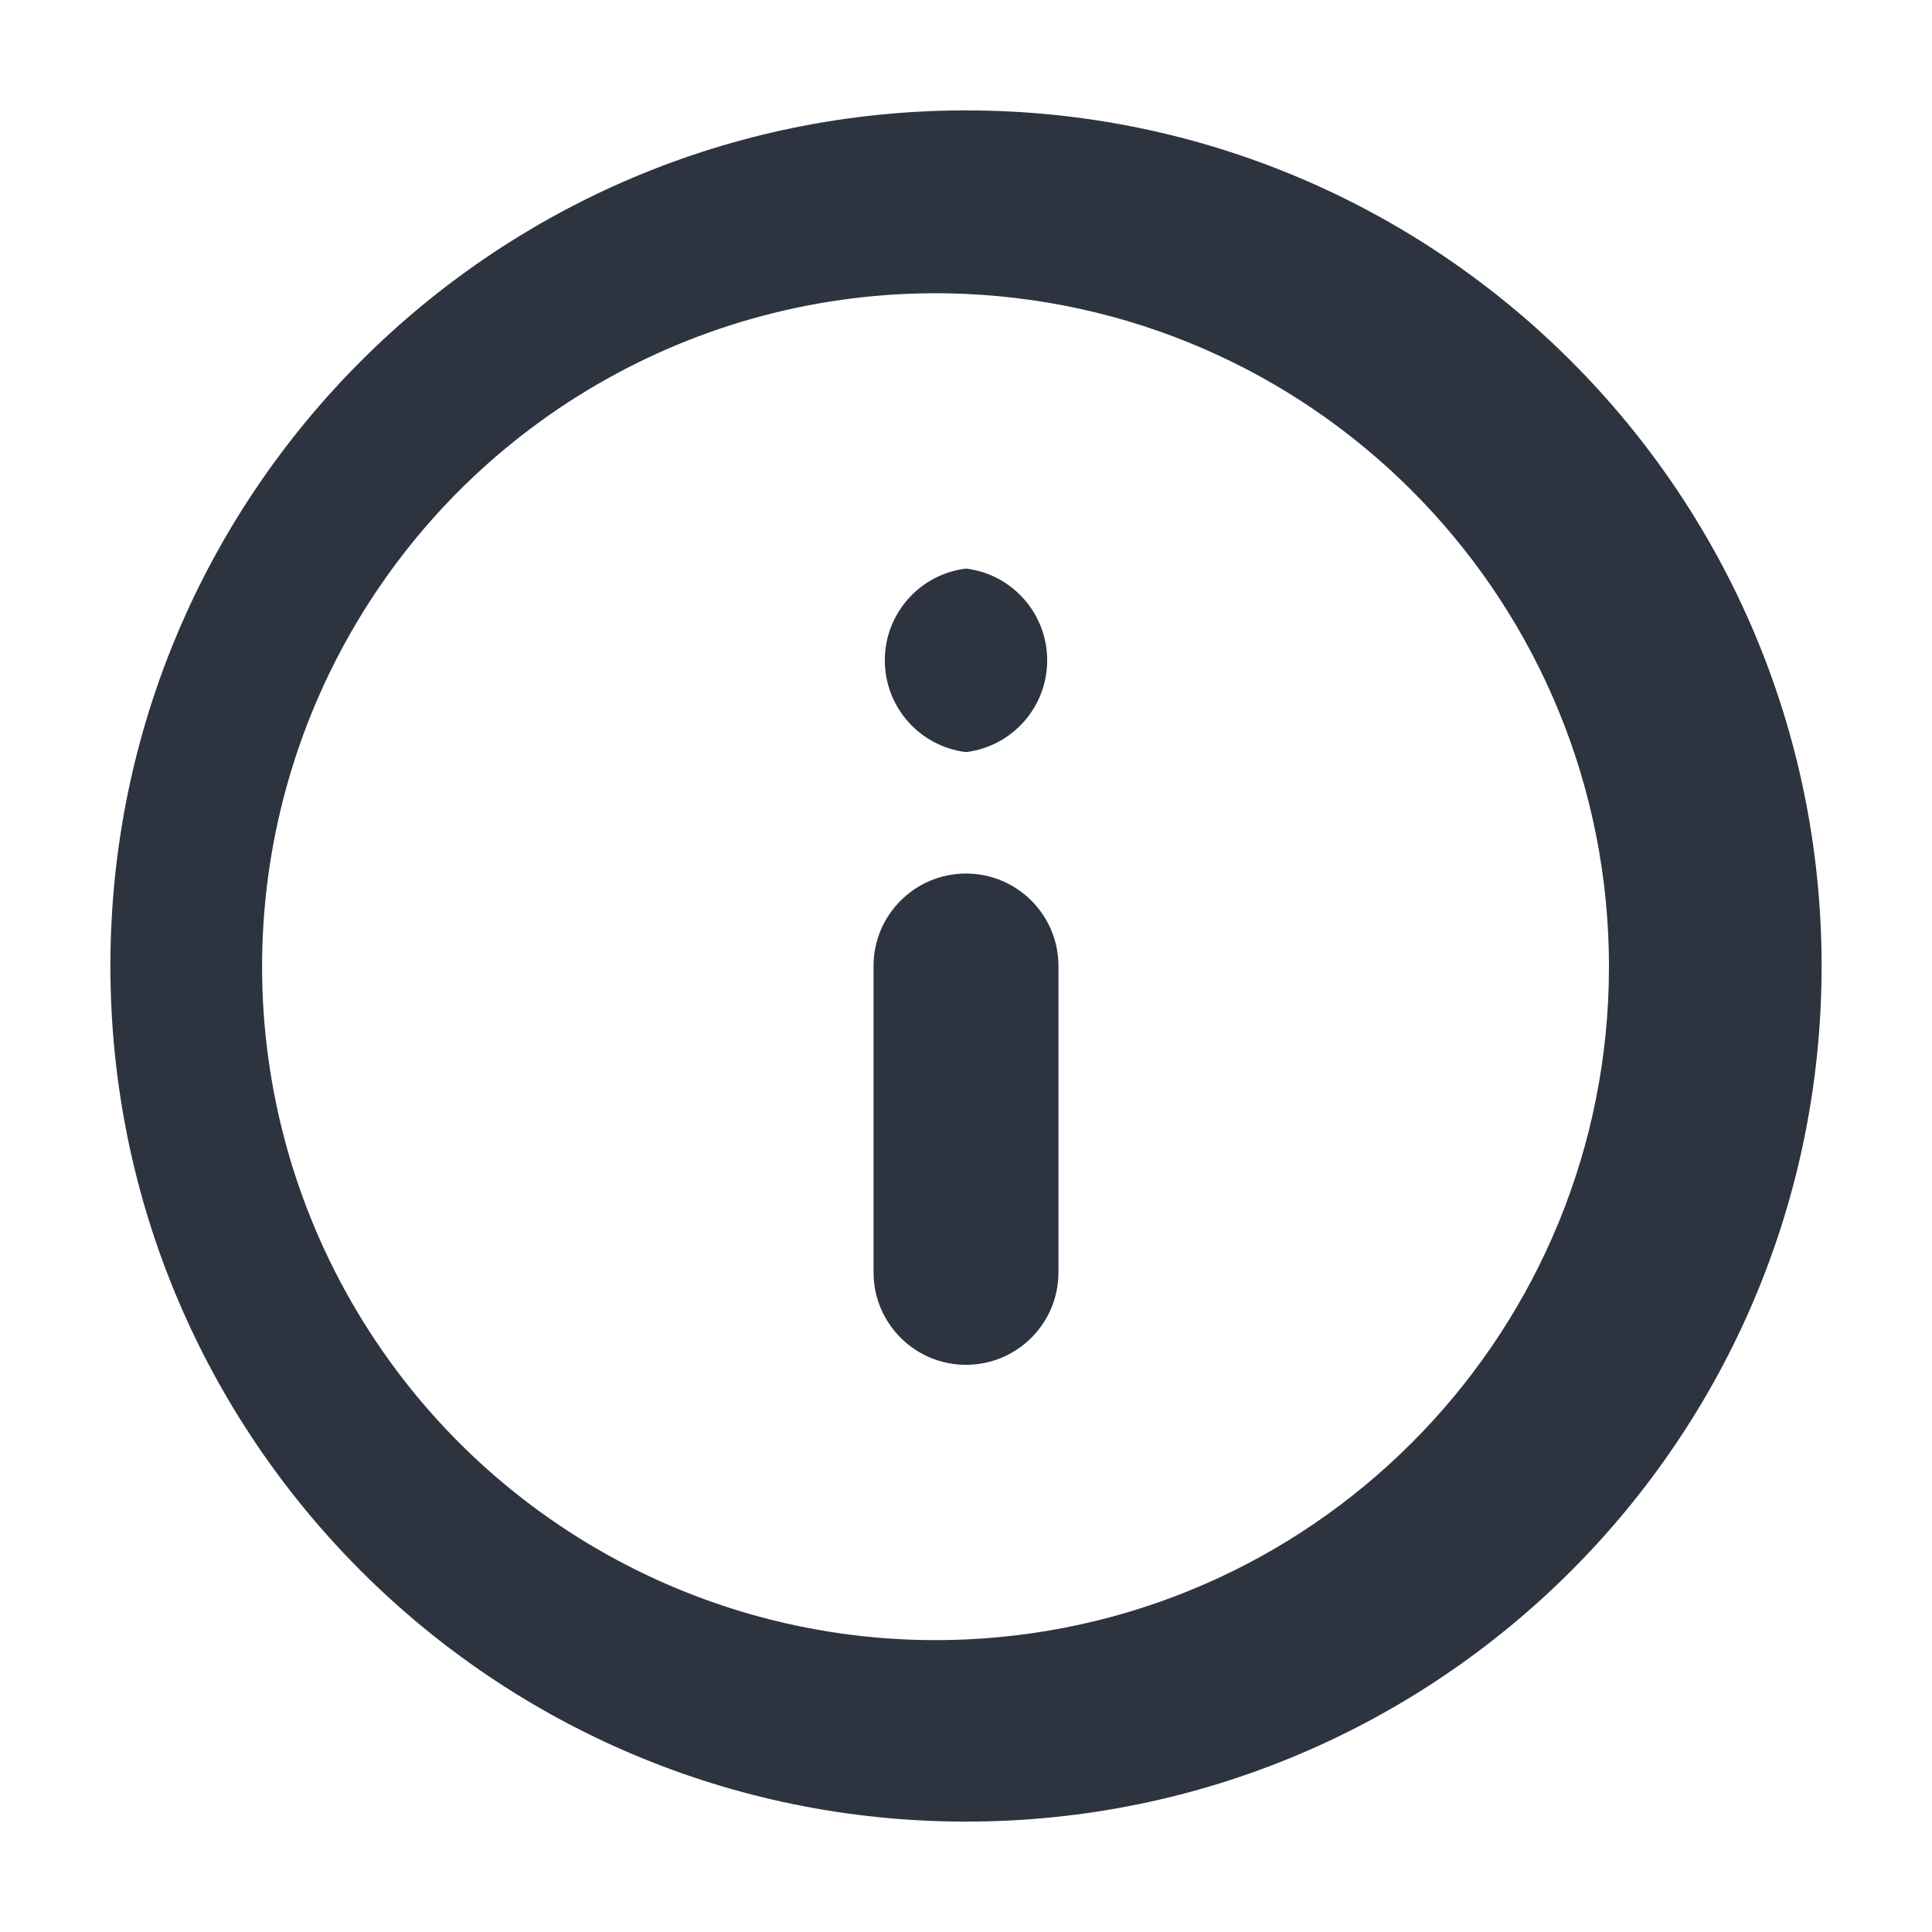
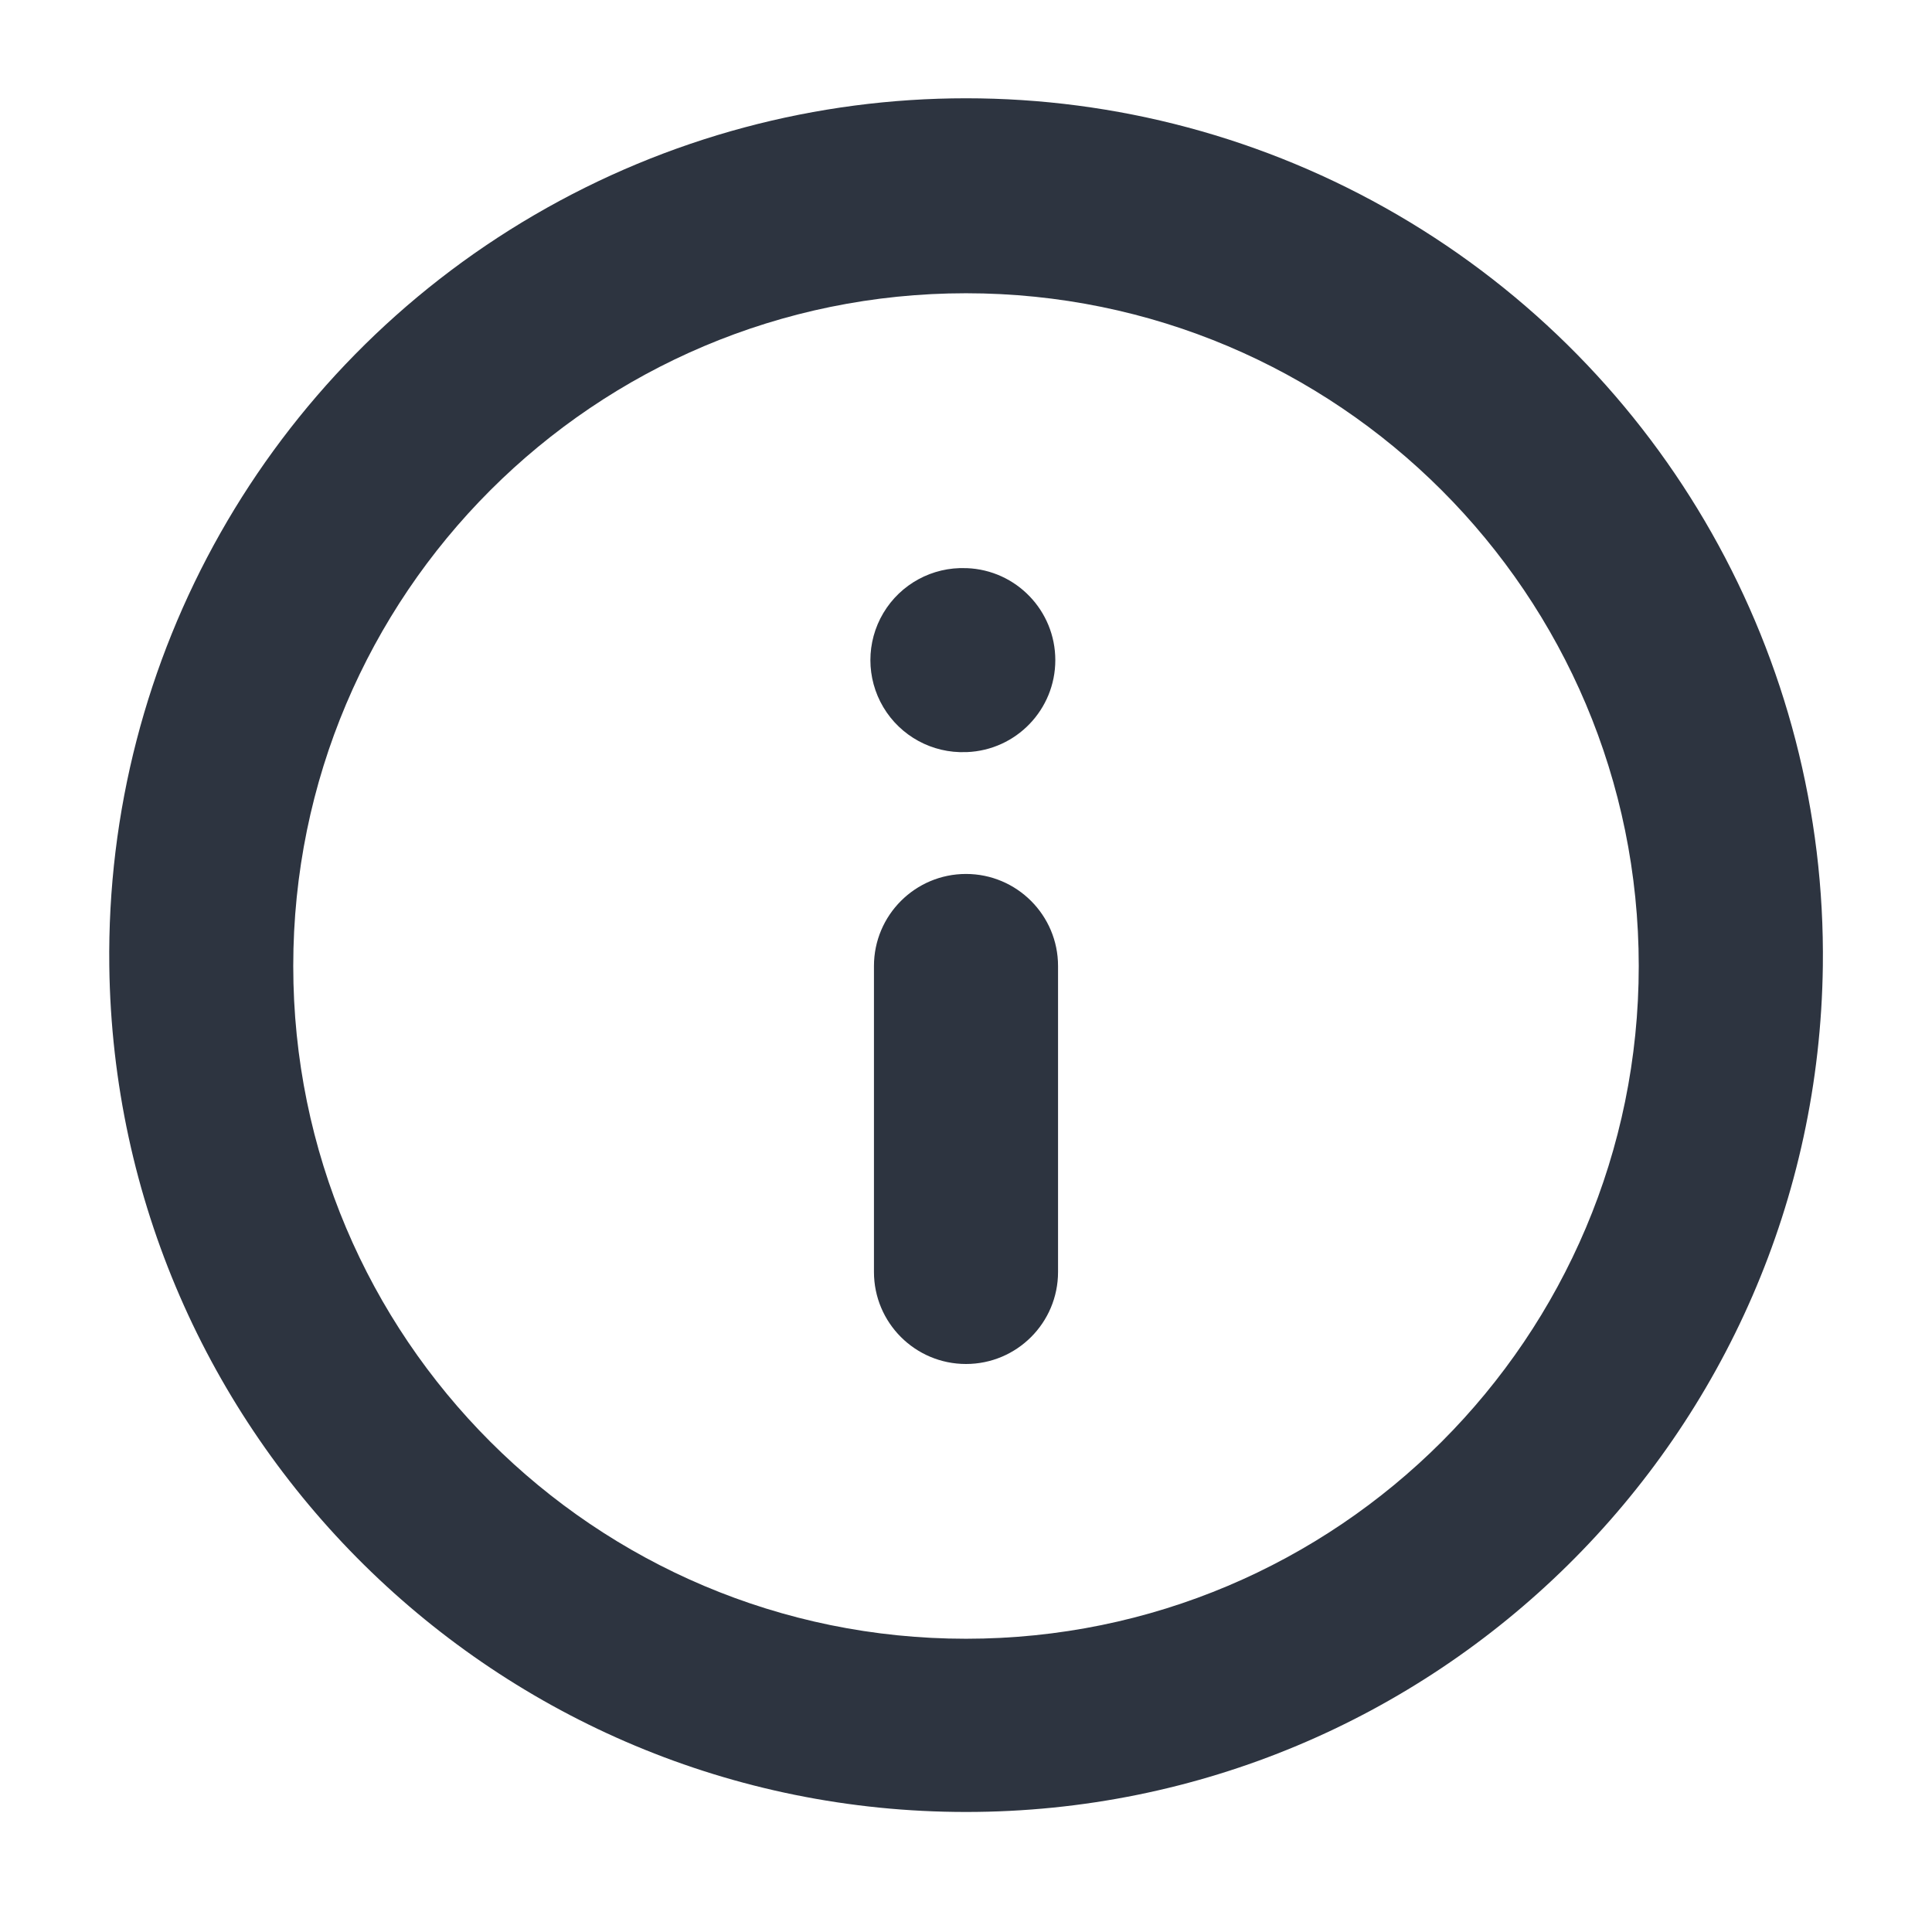
<svg xmlns="http://www.w3.org/2000/svg" width="14" height="14" fill="none">
-   <path fill-rule="evenodd" clip-rule="evenodd" d="M7 2.13a4.88 4.88 0 1 0 0 9.75 4.88 4.88 0 0 0 0-9.75ZM.8 7a6.2 6.2 0 1 1 12.4 0A6.2 6.2 0 0 1 .8 7ZM7 6.33c.37 0 .67.3.67.67v2.22a.67.67 0 0 1-1.34 0V7c0-.37.3-.67.67-.67Zm0-2.21a.67.67 0 0 0 0 1.33.67.67 0 0 0 0-1.33Z" fill="#2D3440" />
+   <path fill-rule="evenodd" clip-rule="evenodd" d="M7 2.125a4.875 4.875 0 1 0 0 9.75 4.875 4.875 0 0 0 0-9.75ZM.792 7a6.209 6.209 0 1 1 12.417 0A6.209 6.209 0 0 1 .792 7ZM7 6.333c.368 0 .667.299.667.667v2.217a.667.667 0 0 1-1.334 0V7c0-.368.299-.667.667-.667Zm0-2.216A.667.667 0 1 0 7 5.45h.006a.667.667 0 0 0 0-1.333H7Z" fill="#2D3440" />
</svg>
